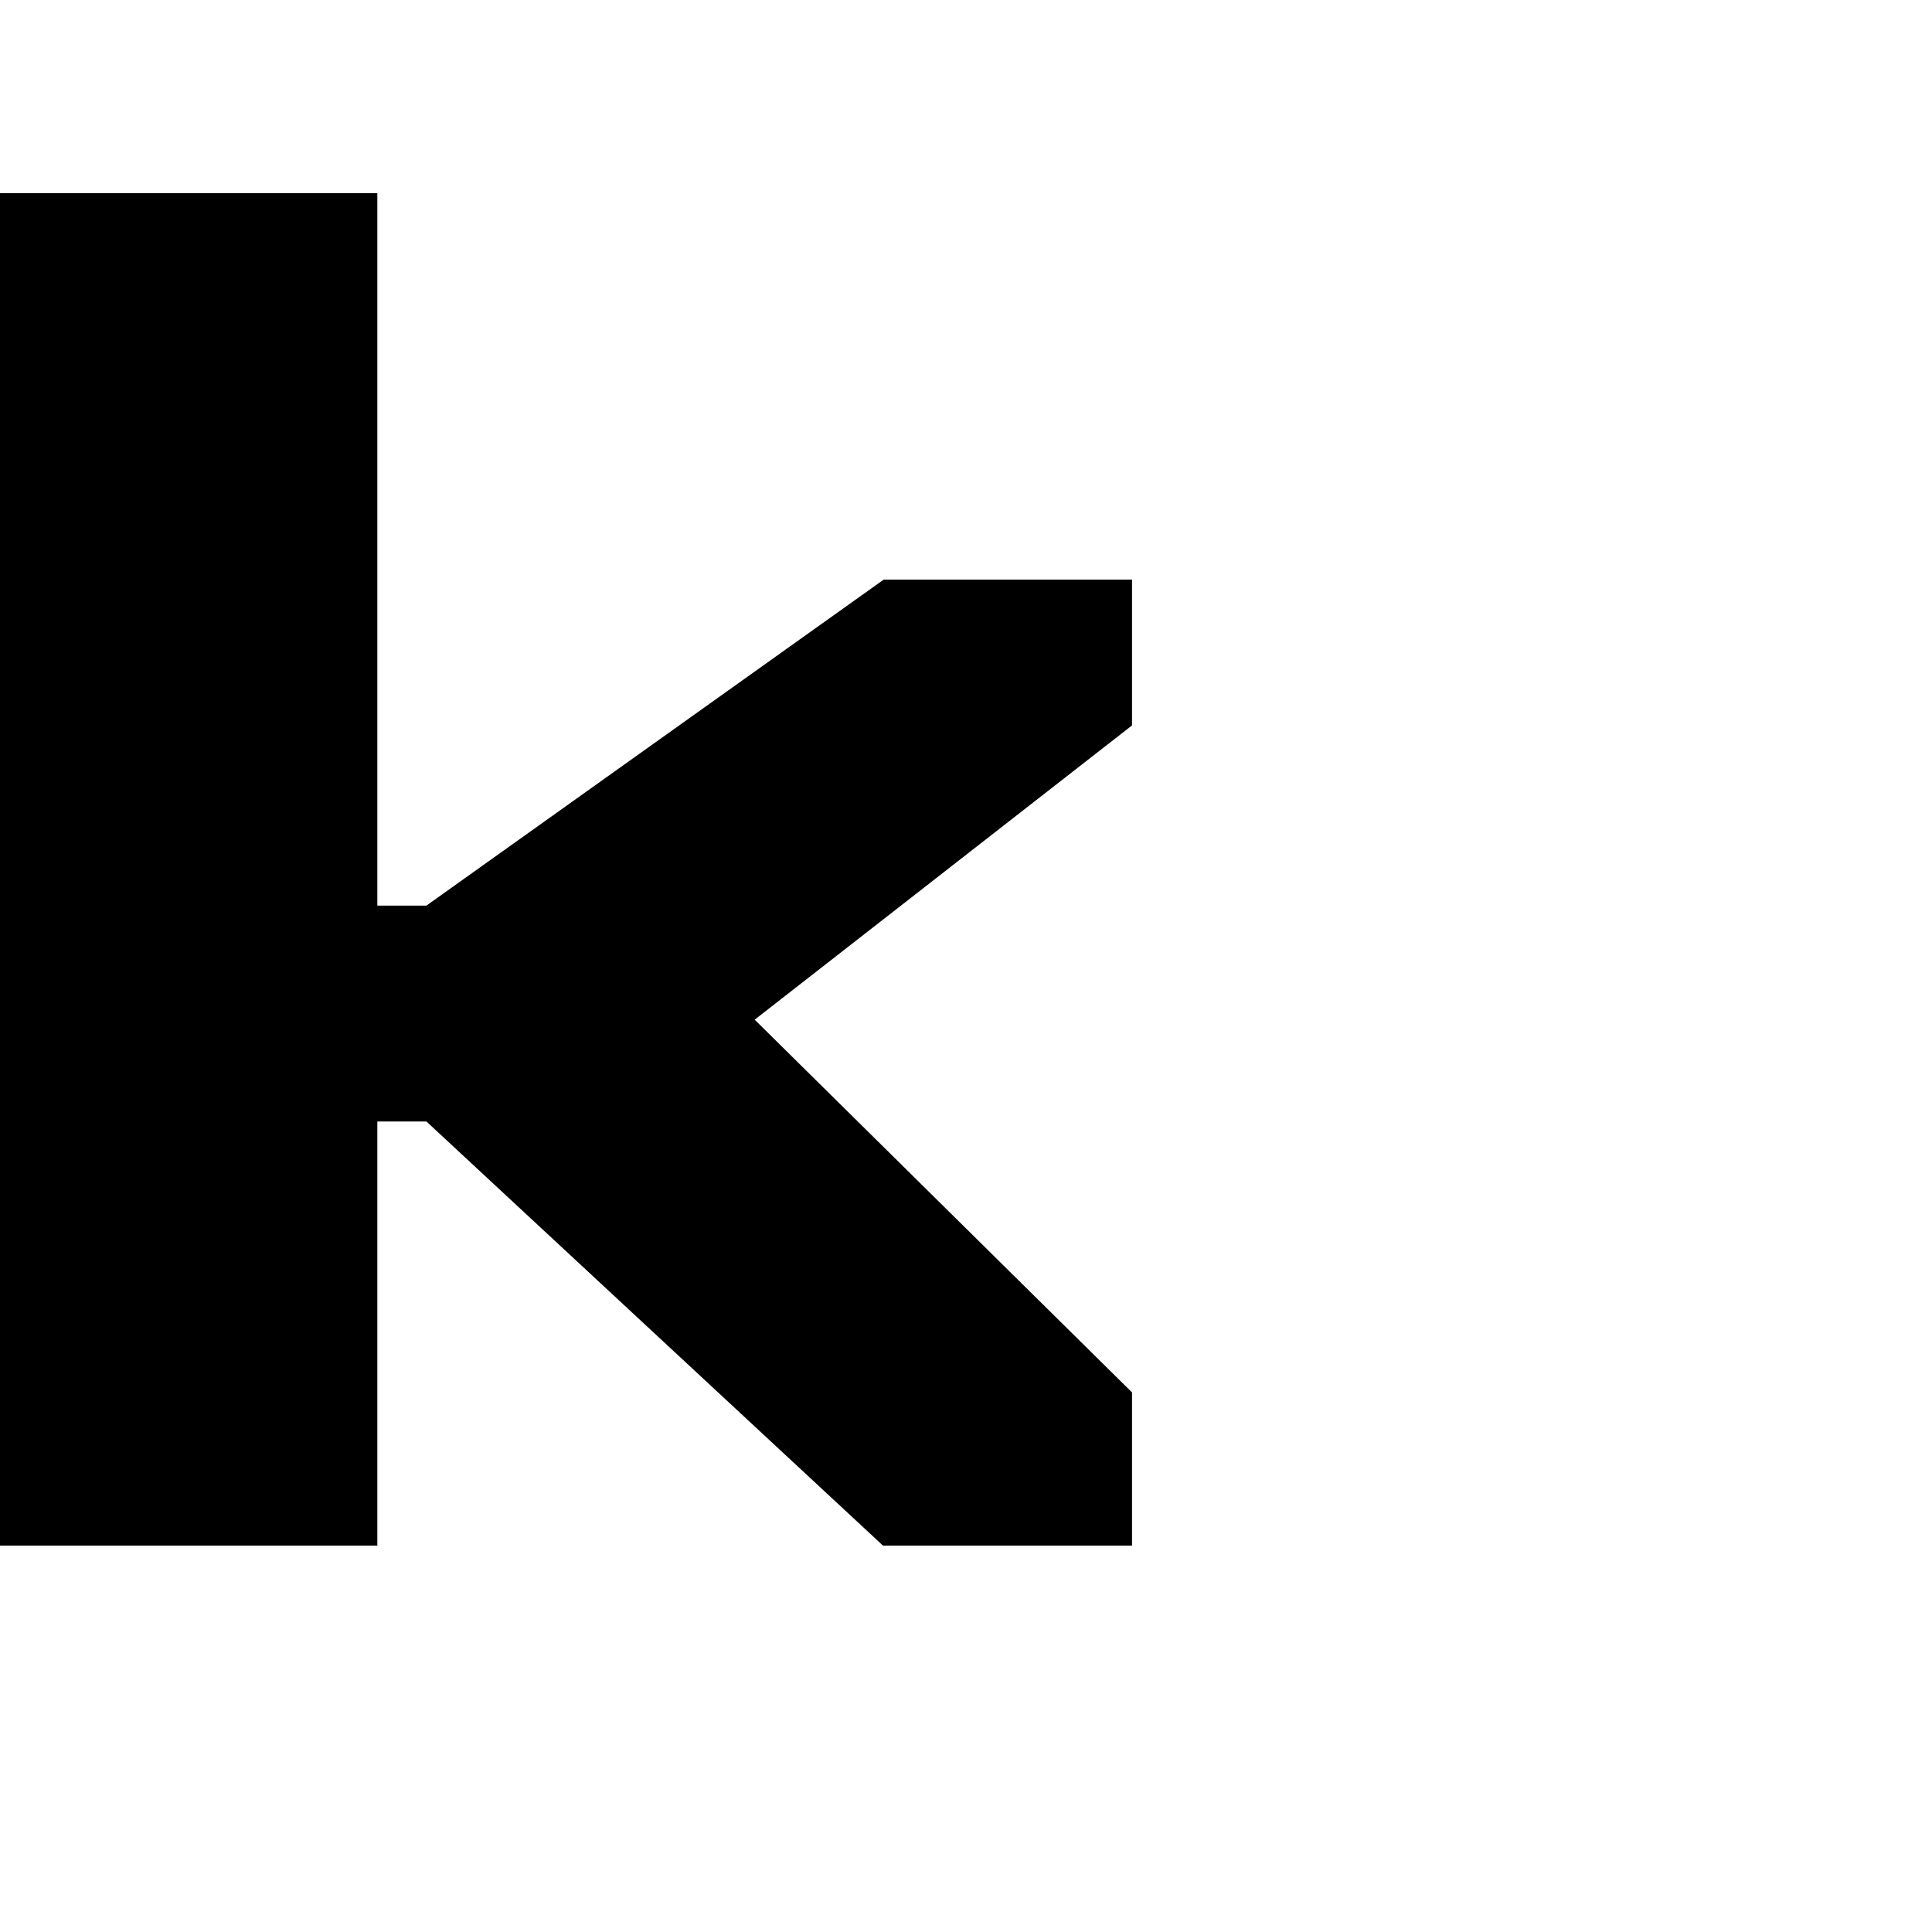
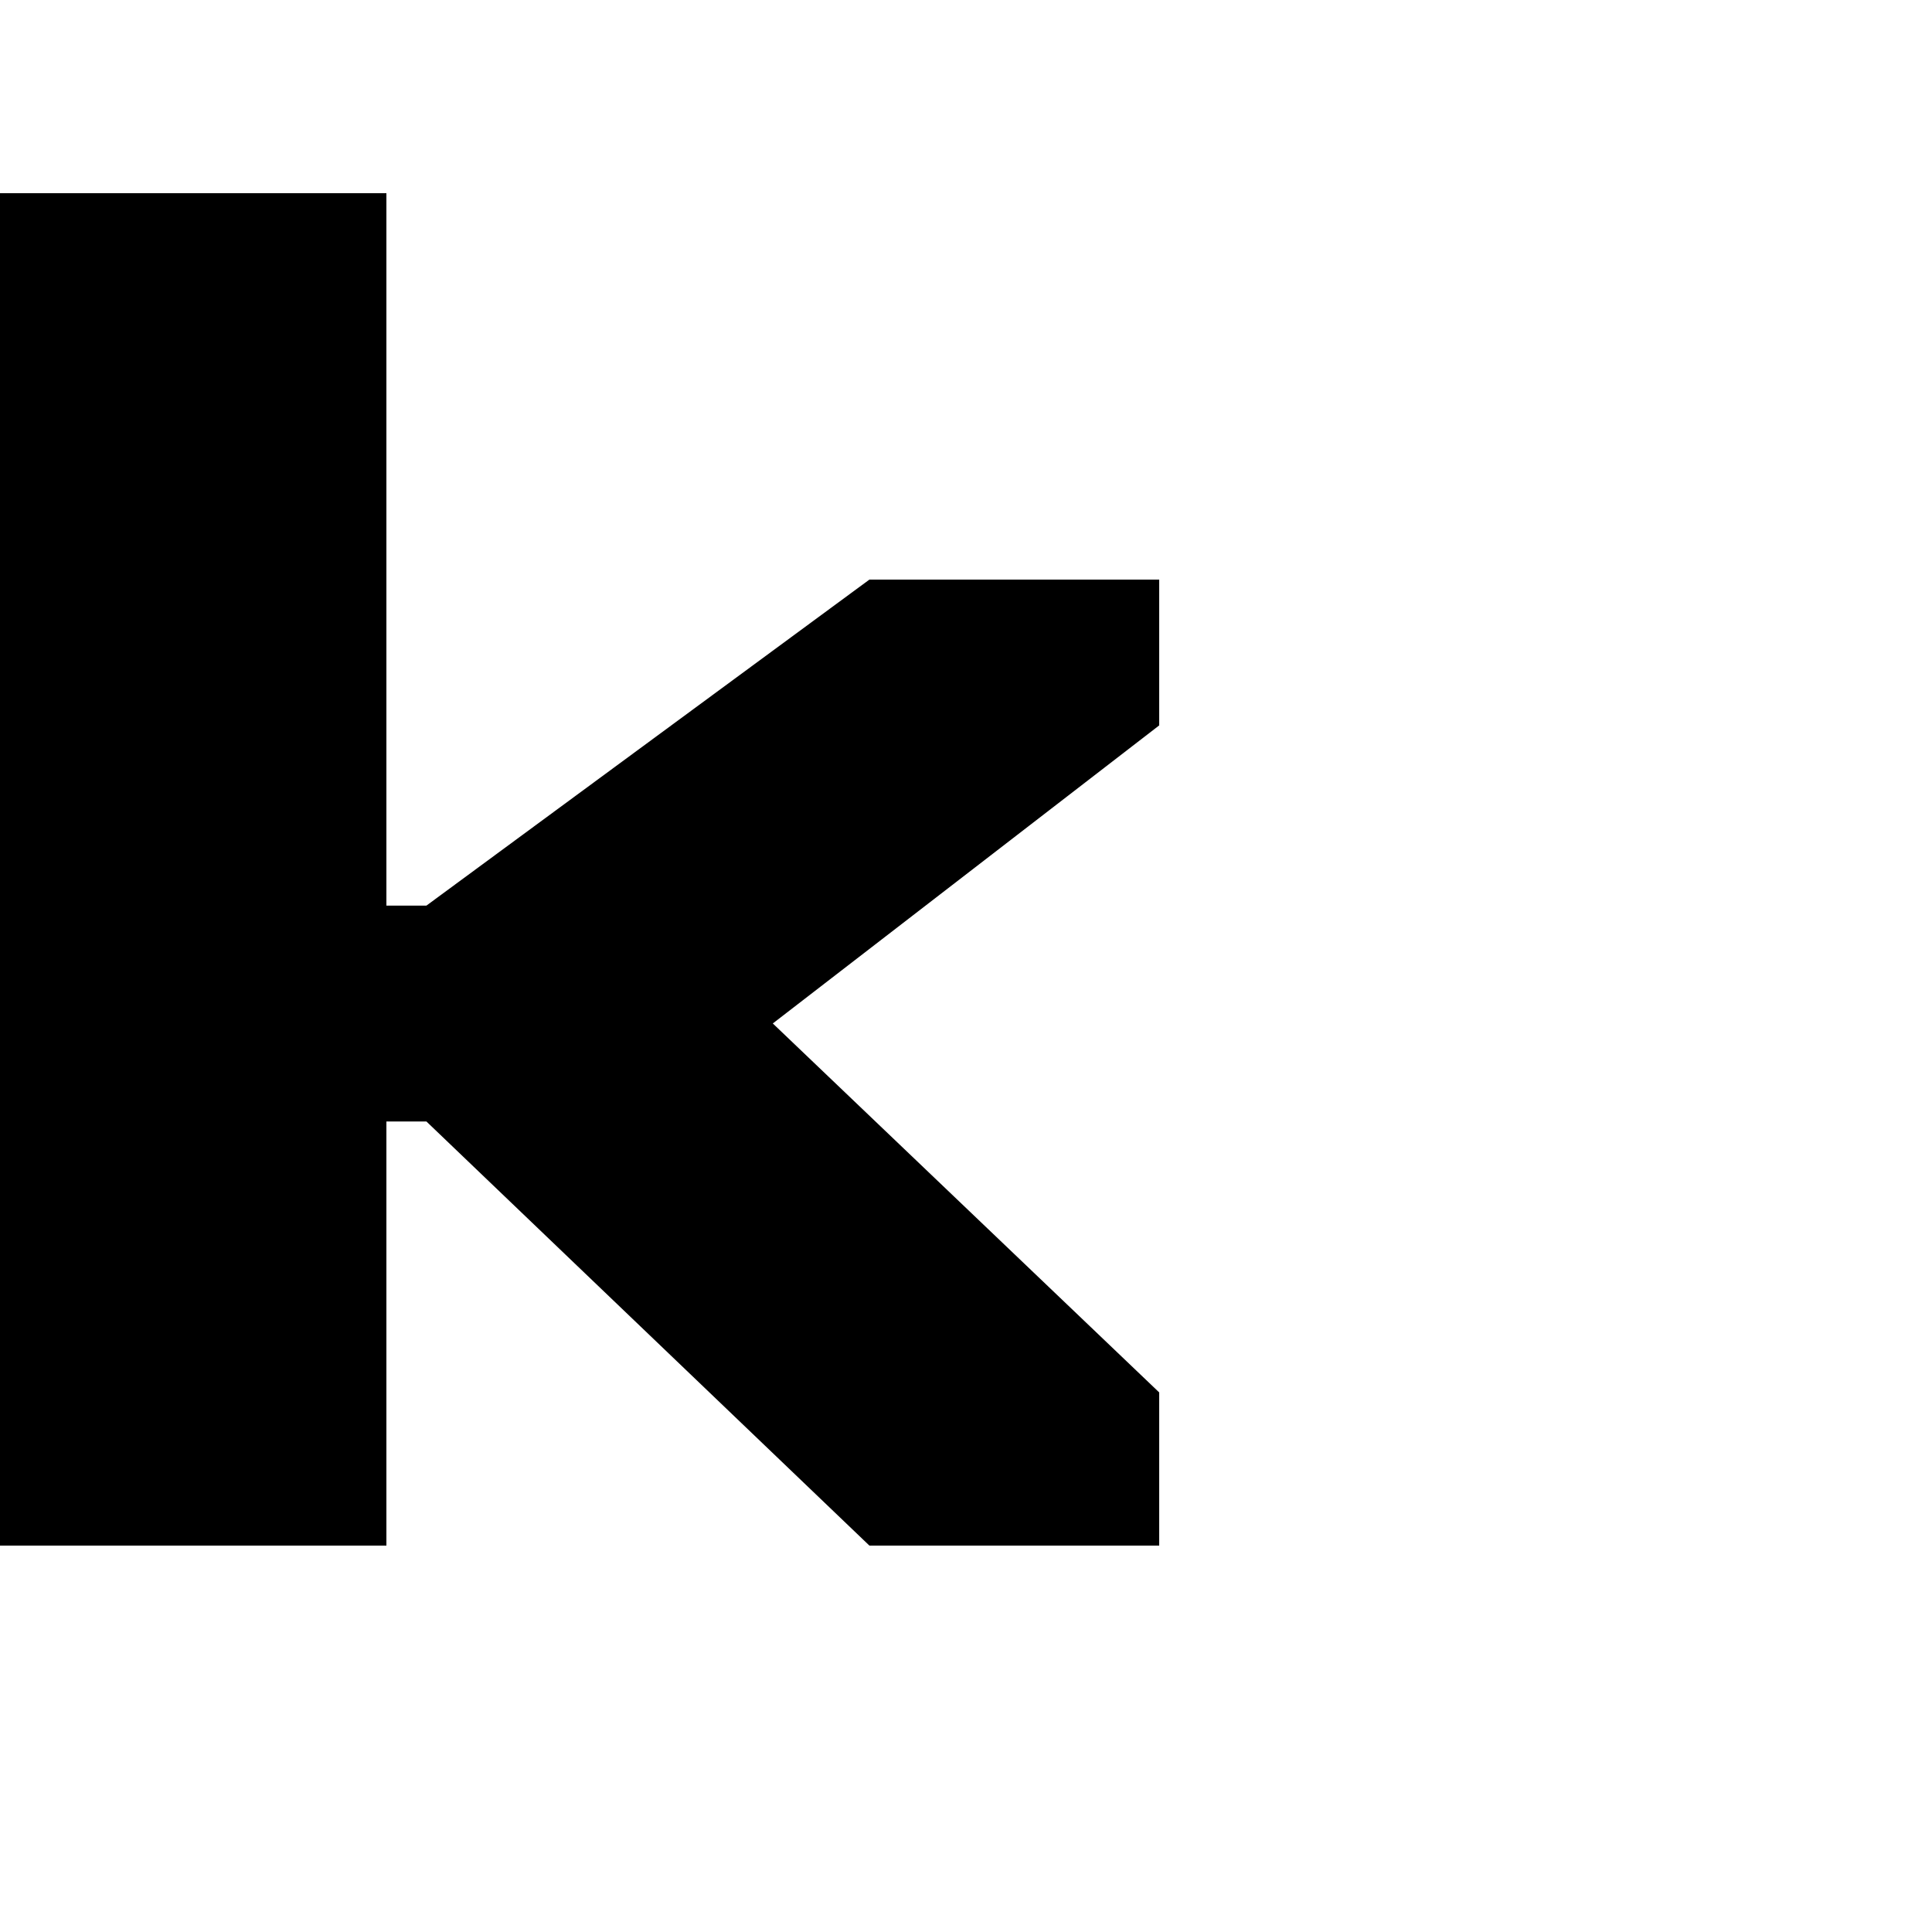
<svg xmlns="http://www.w3.org/2000/svg" height="1024" width="1024" version="1.1" id="svg4375" viewBox="0 0 1024 1024" xml:space="preserve">
  <defs id="defs4">
    <linearGradient id="linearGradient8000">
      <stop style="stop-color:#000000;stop-opacity:1;" offset="0" id="stop7998" />
    </linearGradient>
    <clipPath clipPathUnits="userSpaceOnUse" id="clipPath6029">
      <g id="use6031" />
    </clipPath>
  </defs>
  <g id="layer1" style="display:inline">
-     <path style="display:inline;fill:#000000" d="m 0,102.4 200,0 V 480 l 26,0 242.385,-172.8 H 600 v 77.279 L 400,540.451 600,738.013 V 819.2 H 468 l -242,-224.8 -26,0 v 224.8 l -200,0 z" id="path25748" />
+     <path style="display:inline;fill:#000000" d="M 0,102.4 H 204.8 V 480 H 226 l 234.8,-172.8 153.6,0 v 77.279 L 409.6,542.451 614.4,738.013 V 819.2 l -153.6,0 L 226,594.4 H 204.8 V 819.2 H 0 Z" id="path25748" />
  </g>
</svg>
